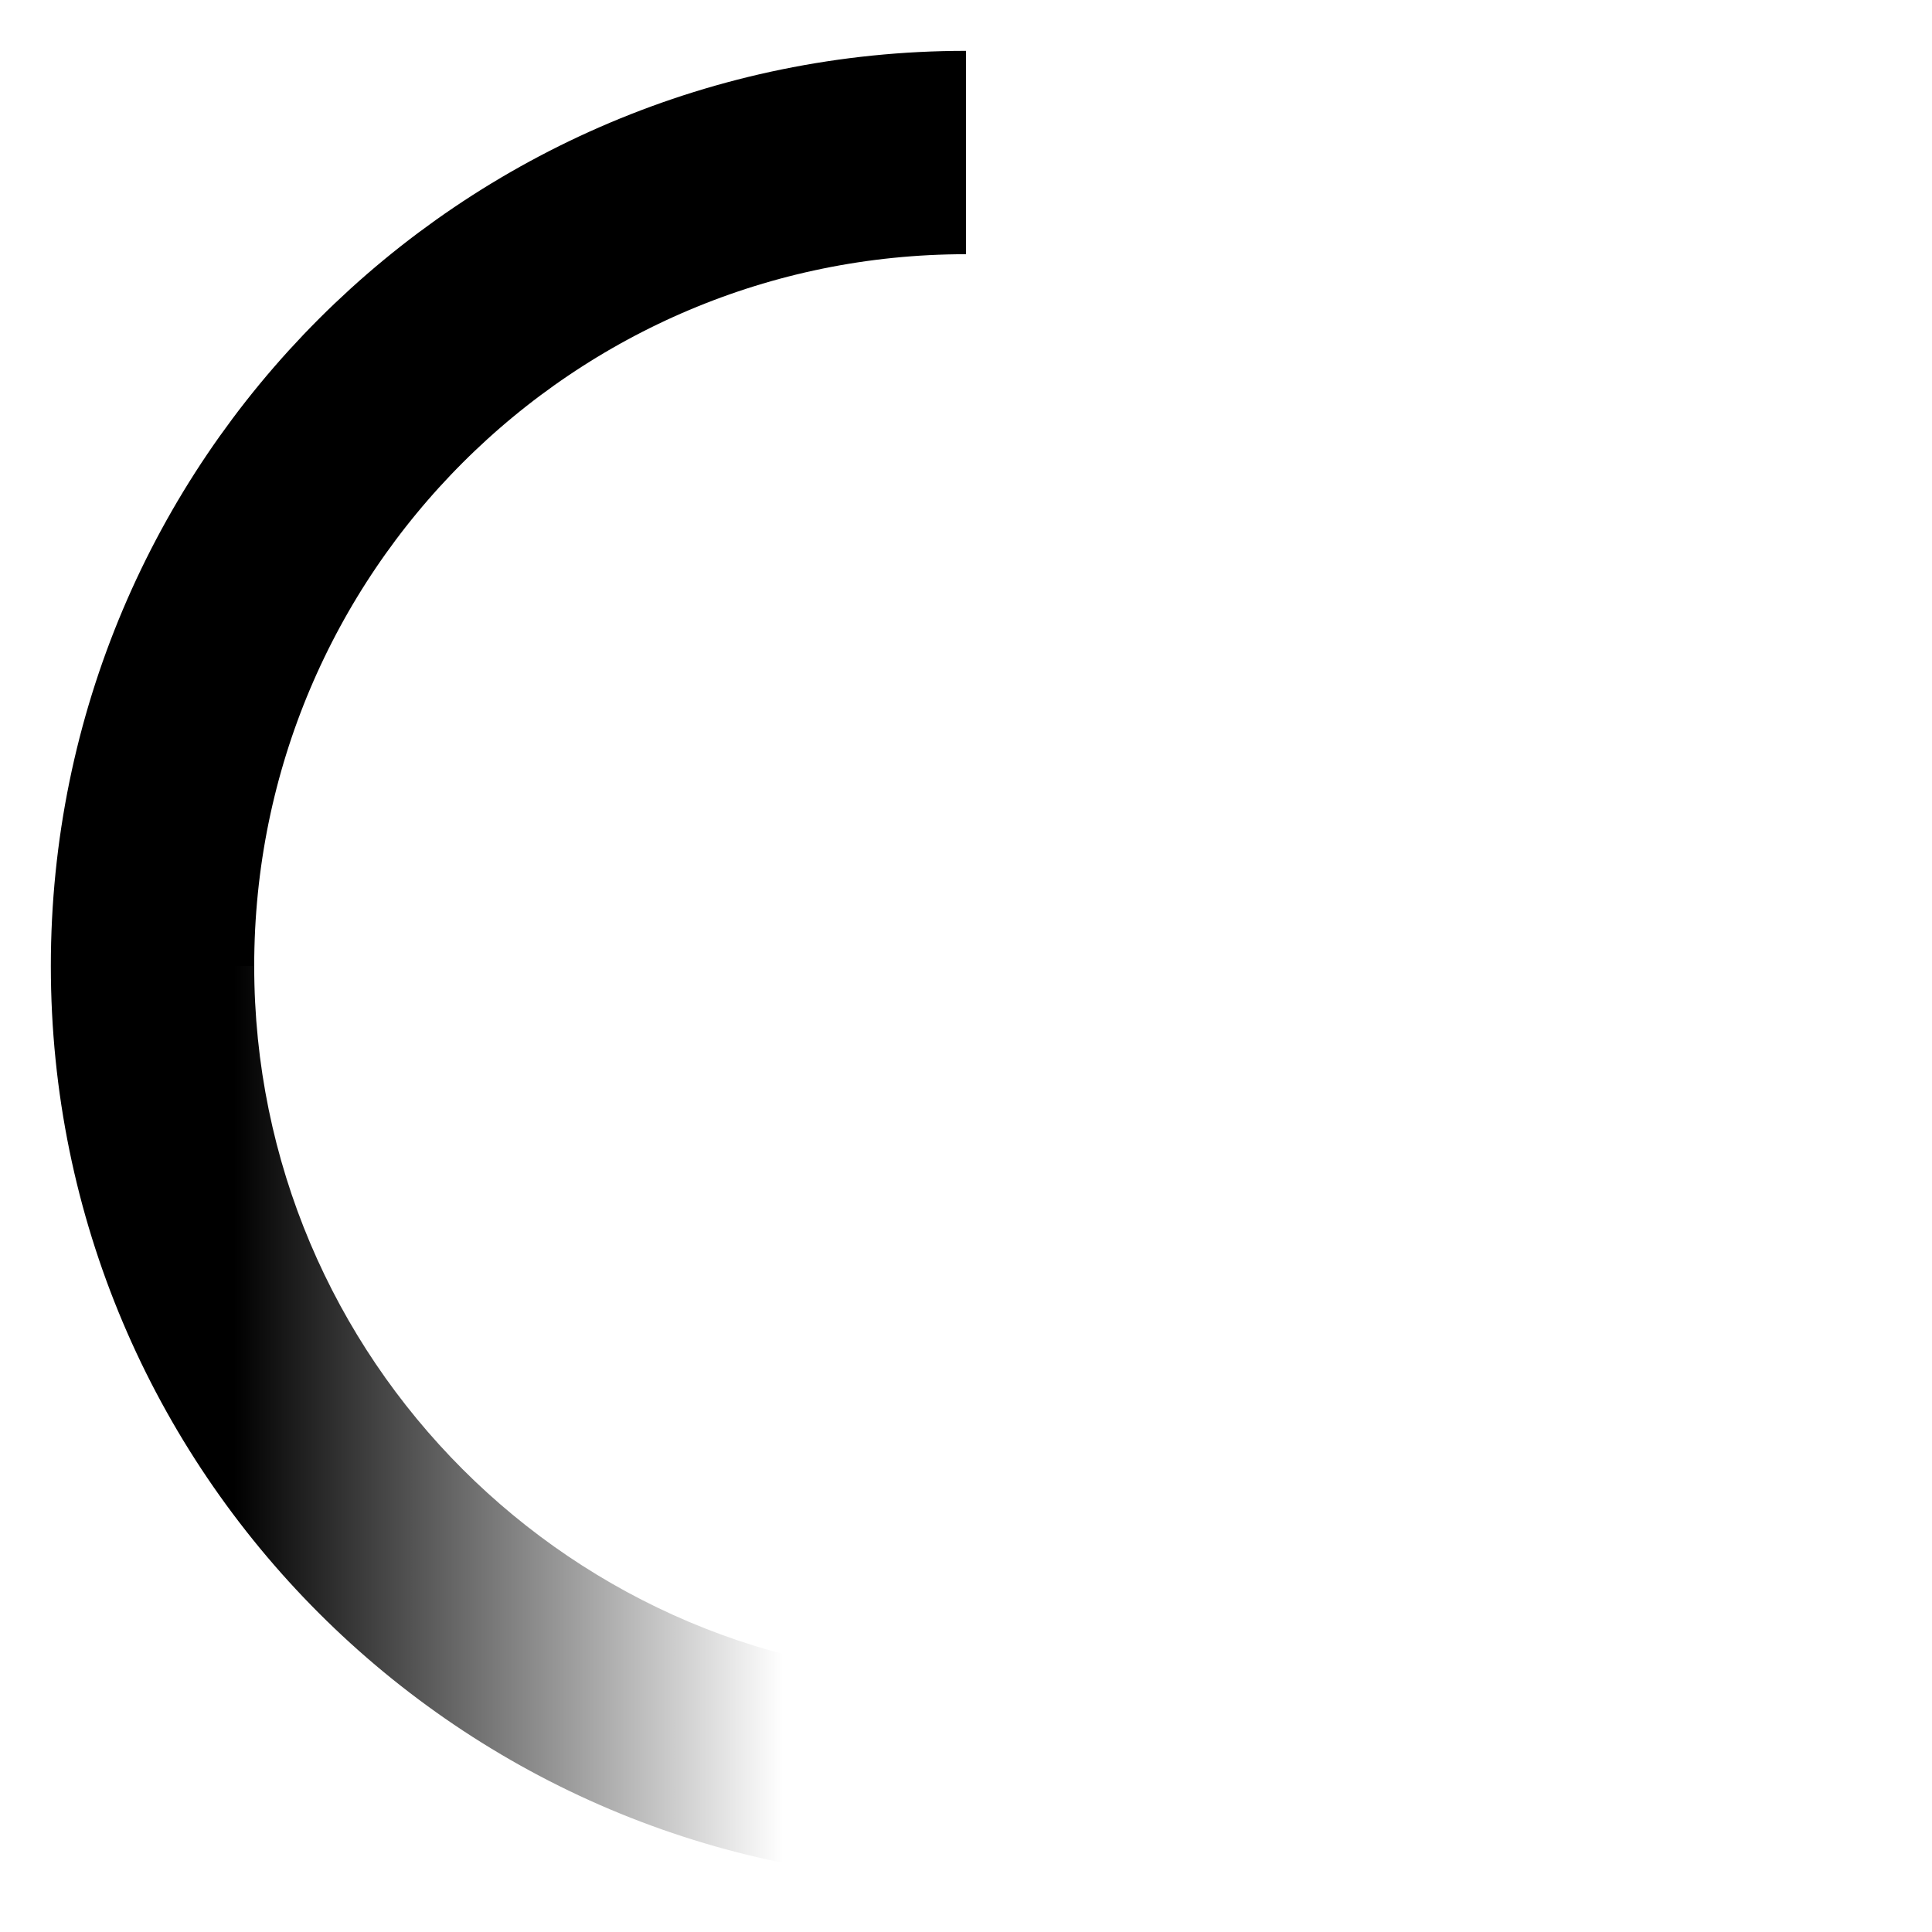
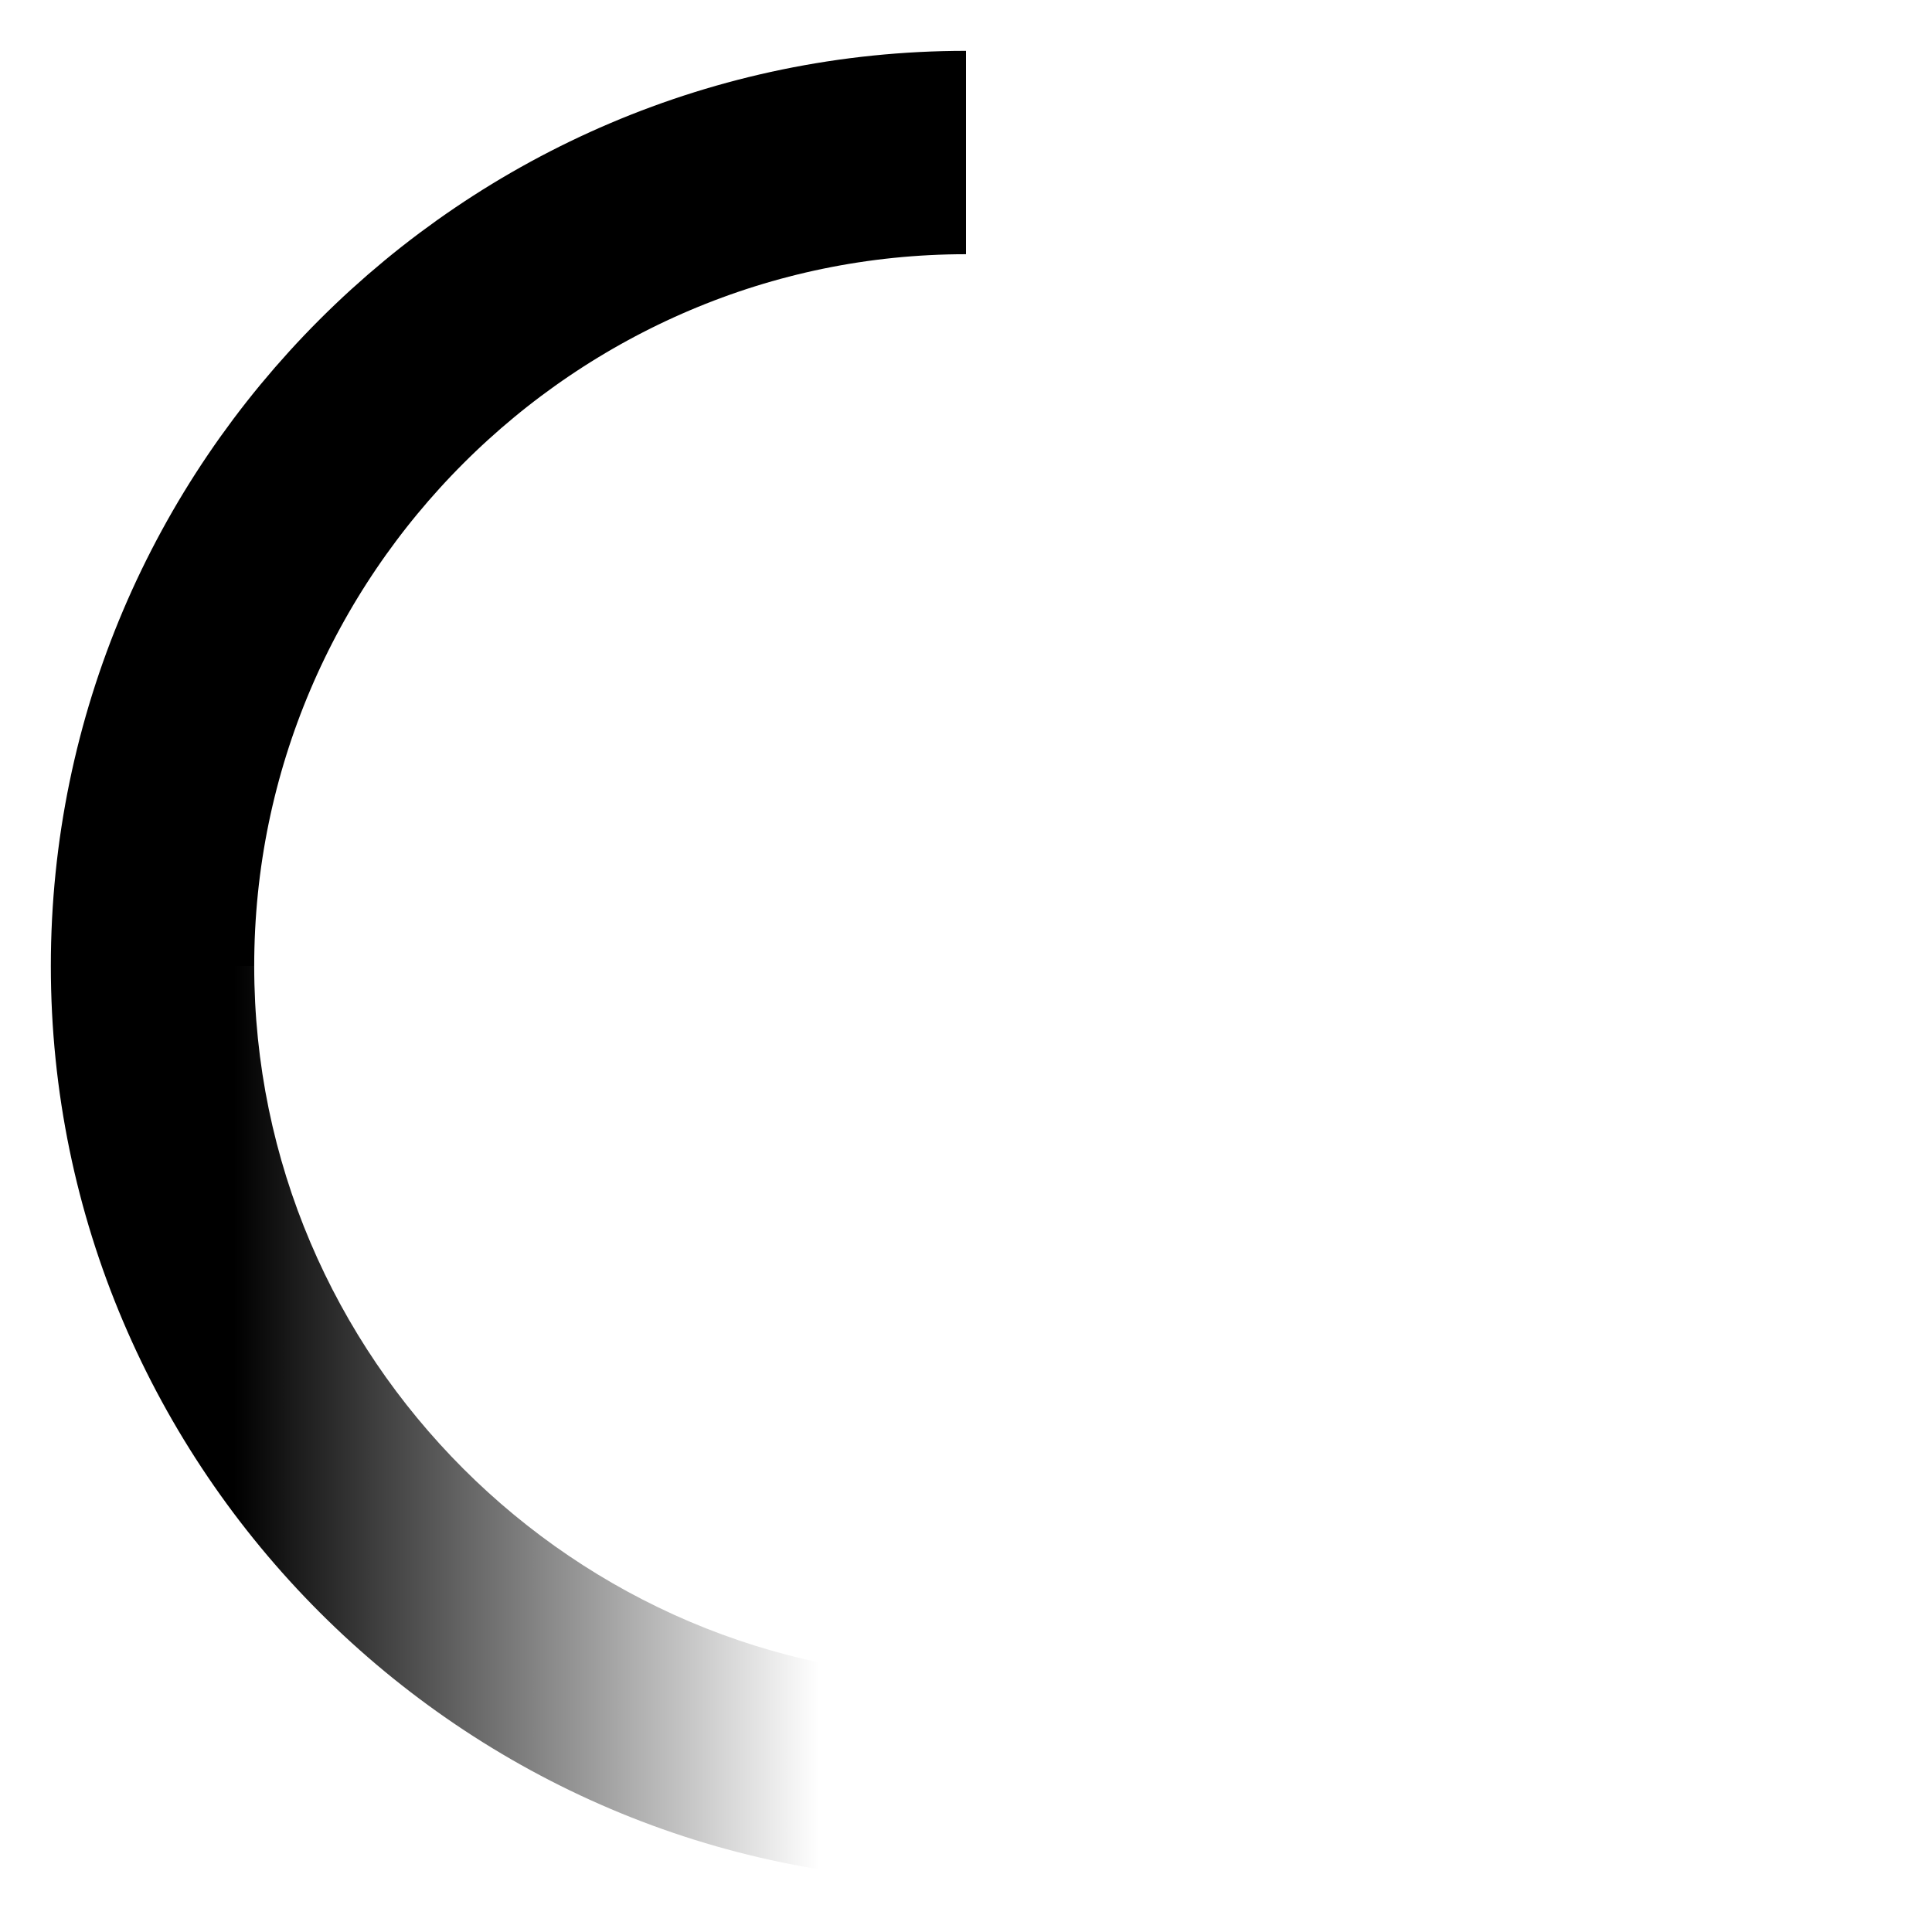
<svg xmlns="http://www.w3.org/2000/svg" viewBox="0 0 38 38">
-   <linearGradient id="loading-spinner_svg__a" gradientUnits="userSpaceOnUse" x1="1" y1="28" x2="19" y2="28">
+   <linearGradient id="loading-spinner" gradientUnits="userSpaceOnUse" x1="1" y1="28" x2="19" y2="28">
    <stop offset="0" stop-color="currentColor" />
    <stop offset=".2" stop-color="currentColor" />
-     <stop offset=".8" stop-color="currentColor" stop-opacity="0" />
+     <stop offset=".84" stop-color="currentColor" stop-opacity="0" />
  </linearGradient>
  <g>
-     <path d="M19 3A16 16 0 003 19" fill="none" stroke="currentColor" stroke-width="4" />
-     <path d="M19 37A18 18 0 011 19h4a14 14 0 0014 14v4z" fill="url(#loading-spinner_svg__a)" />
+     <path d="M19 3C10.2 3 3 10.2 3 19" fill="none" stroke="currentColor" stroke-width="4" />
+     <path d="M19 37C9.1 37 1 28.9 1 19h4c0 7.7 6.3 14 14 14v4z" fill="url(#loading-spinner)" />
    <animateTransform attributeName="transform" type="rotate" from="0 19 19" to="360 19 19" dur="1.4s" repeatCount="indefinite" />
  </g>
</svg>
